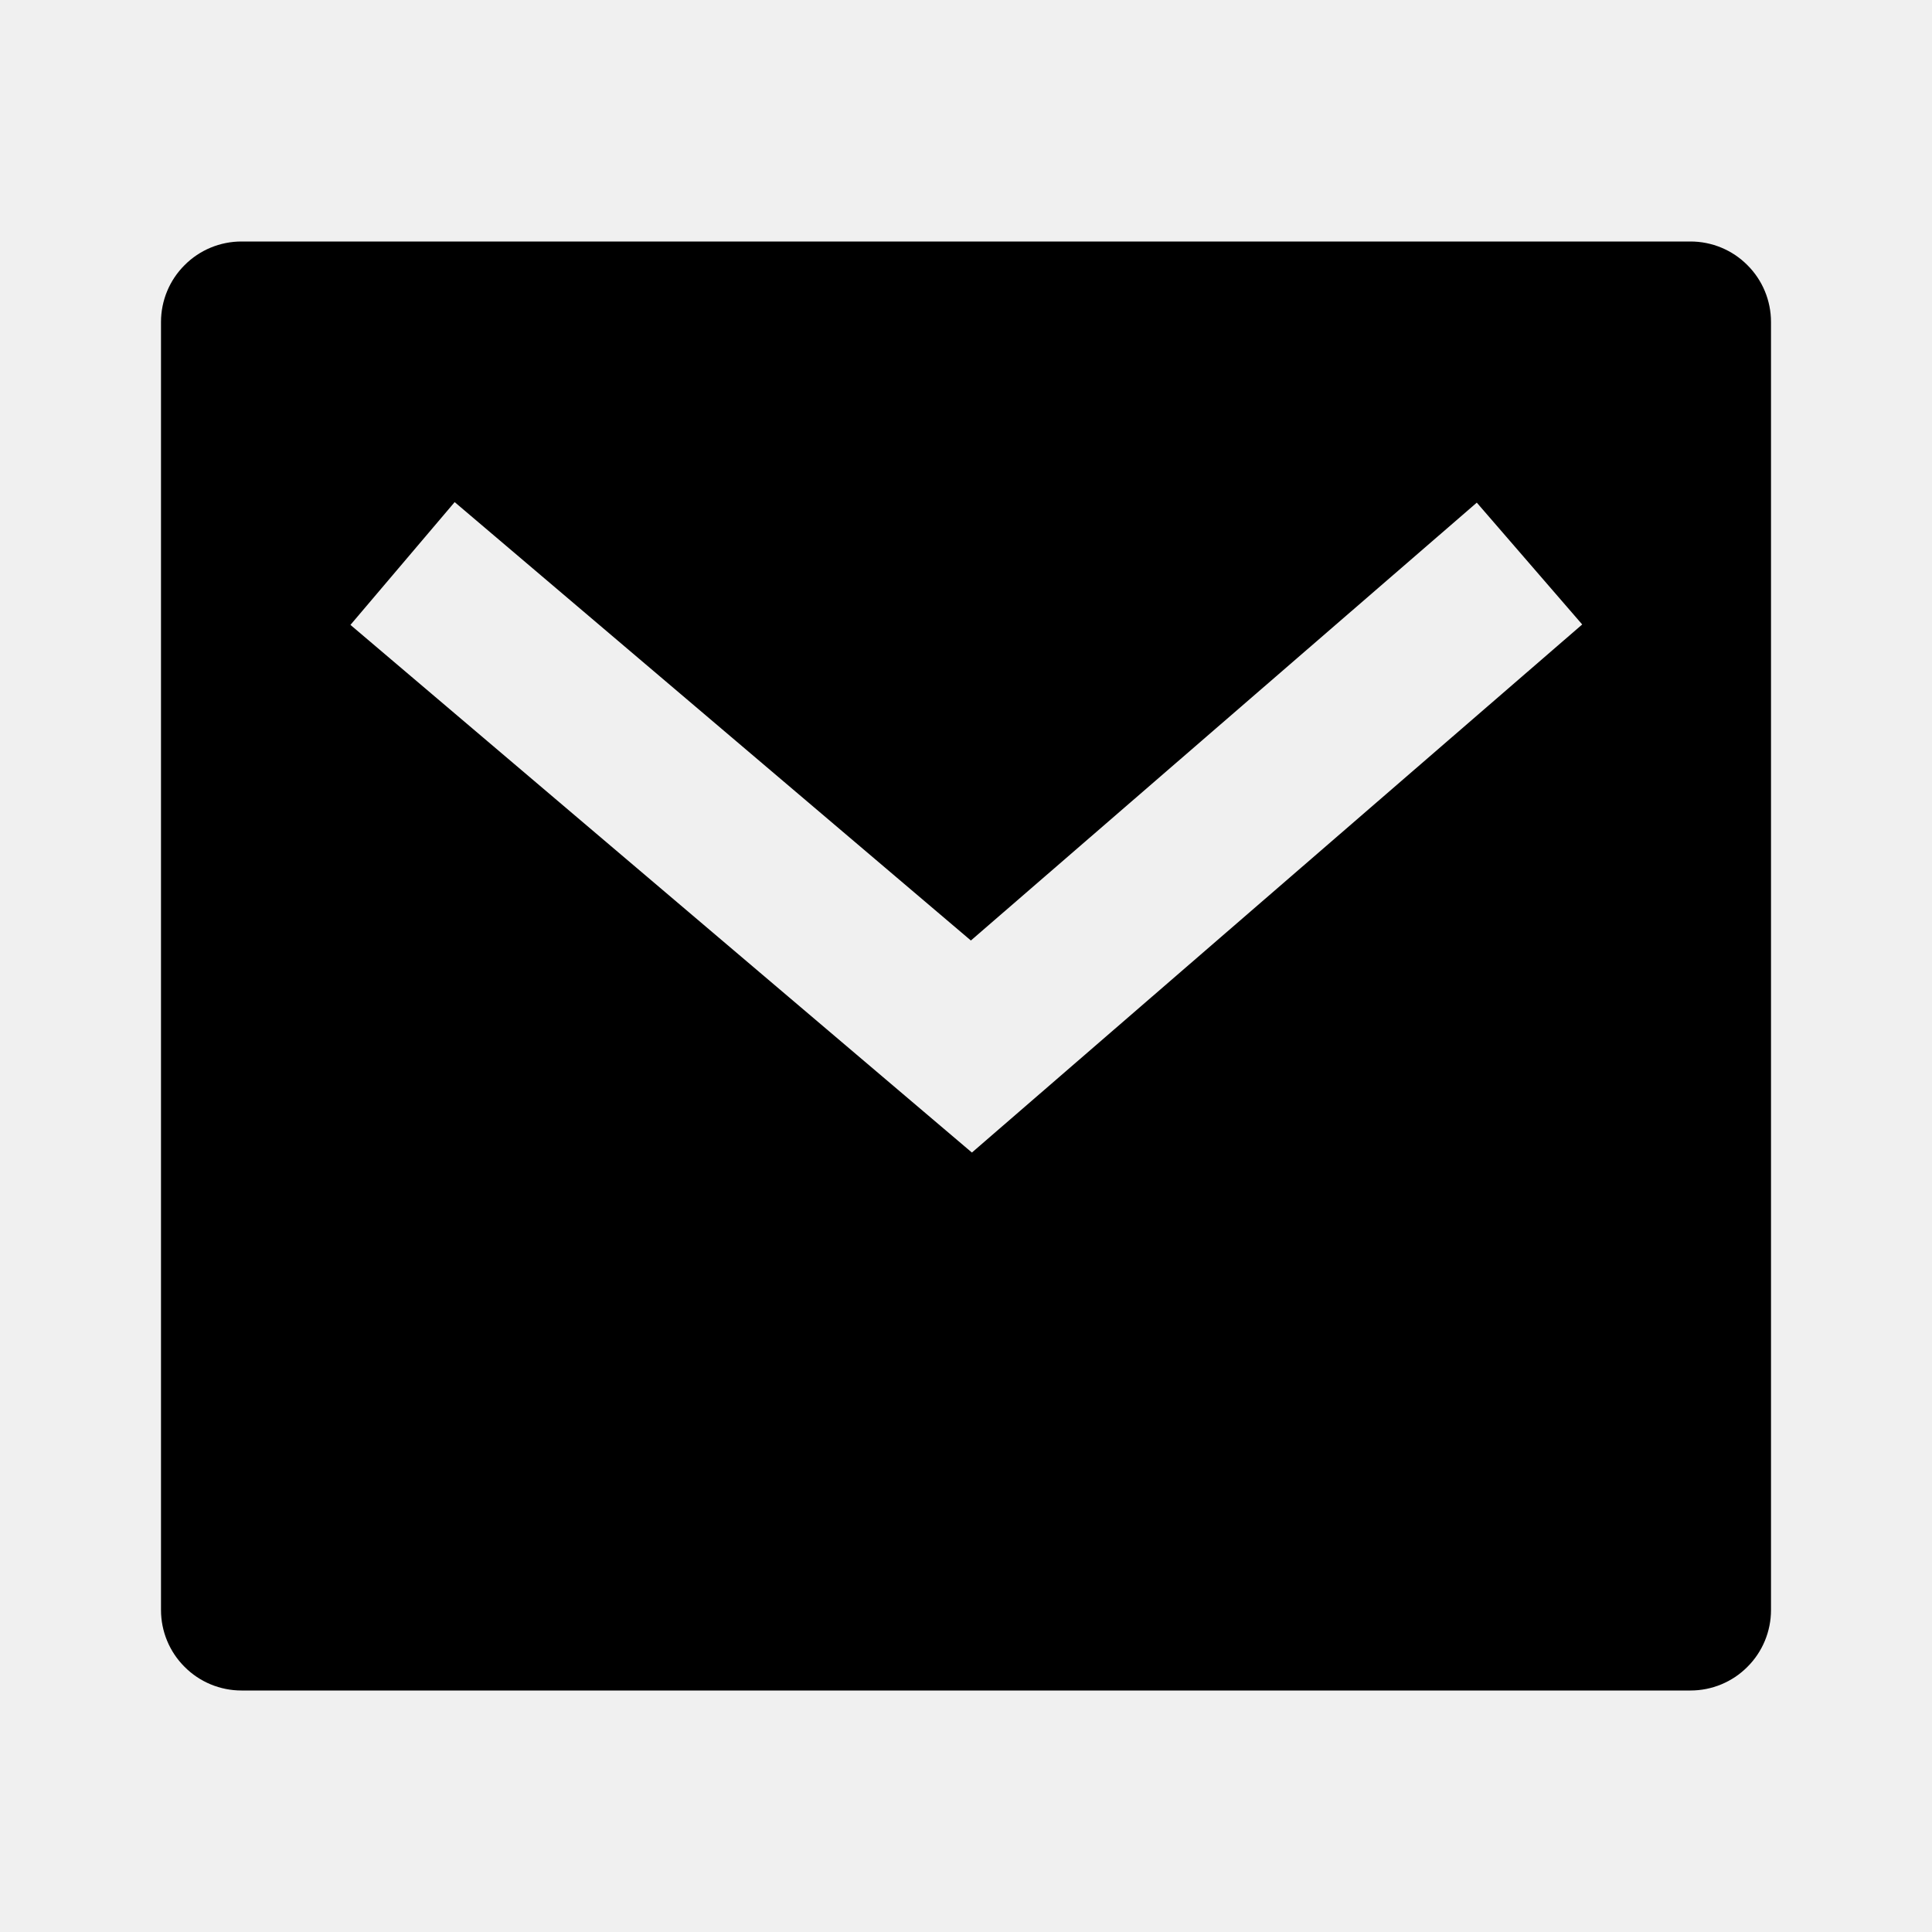
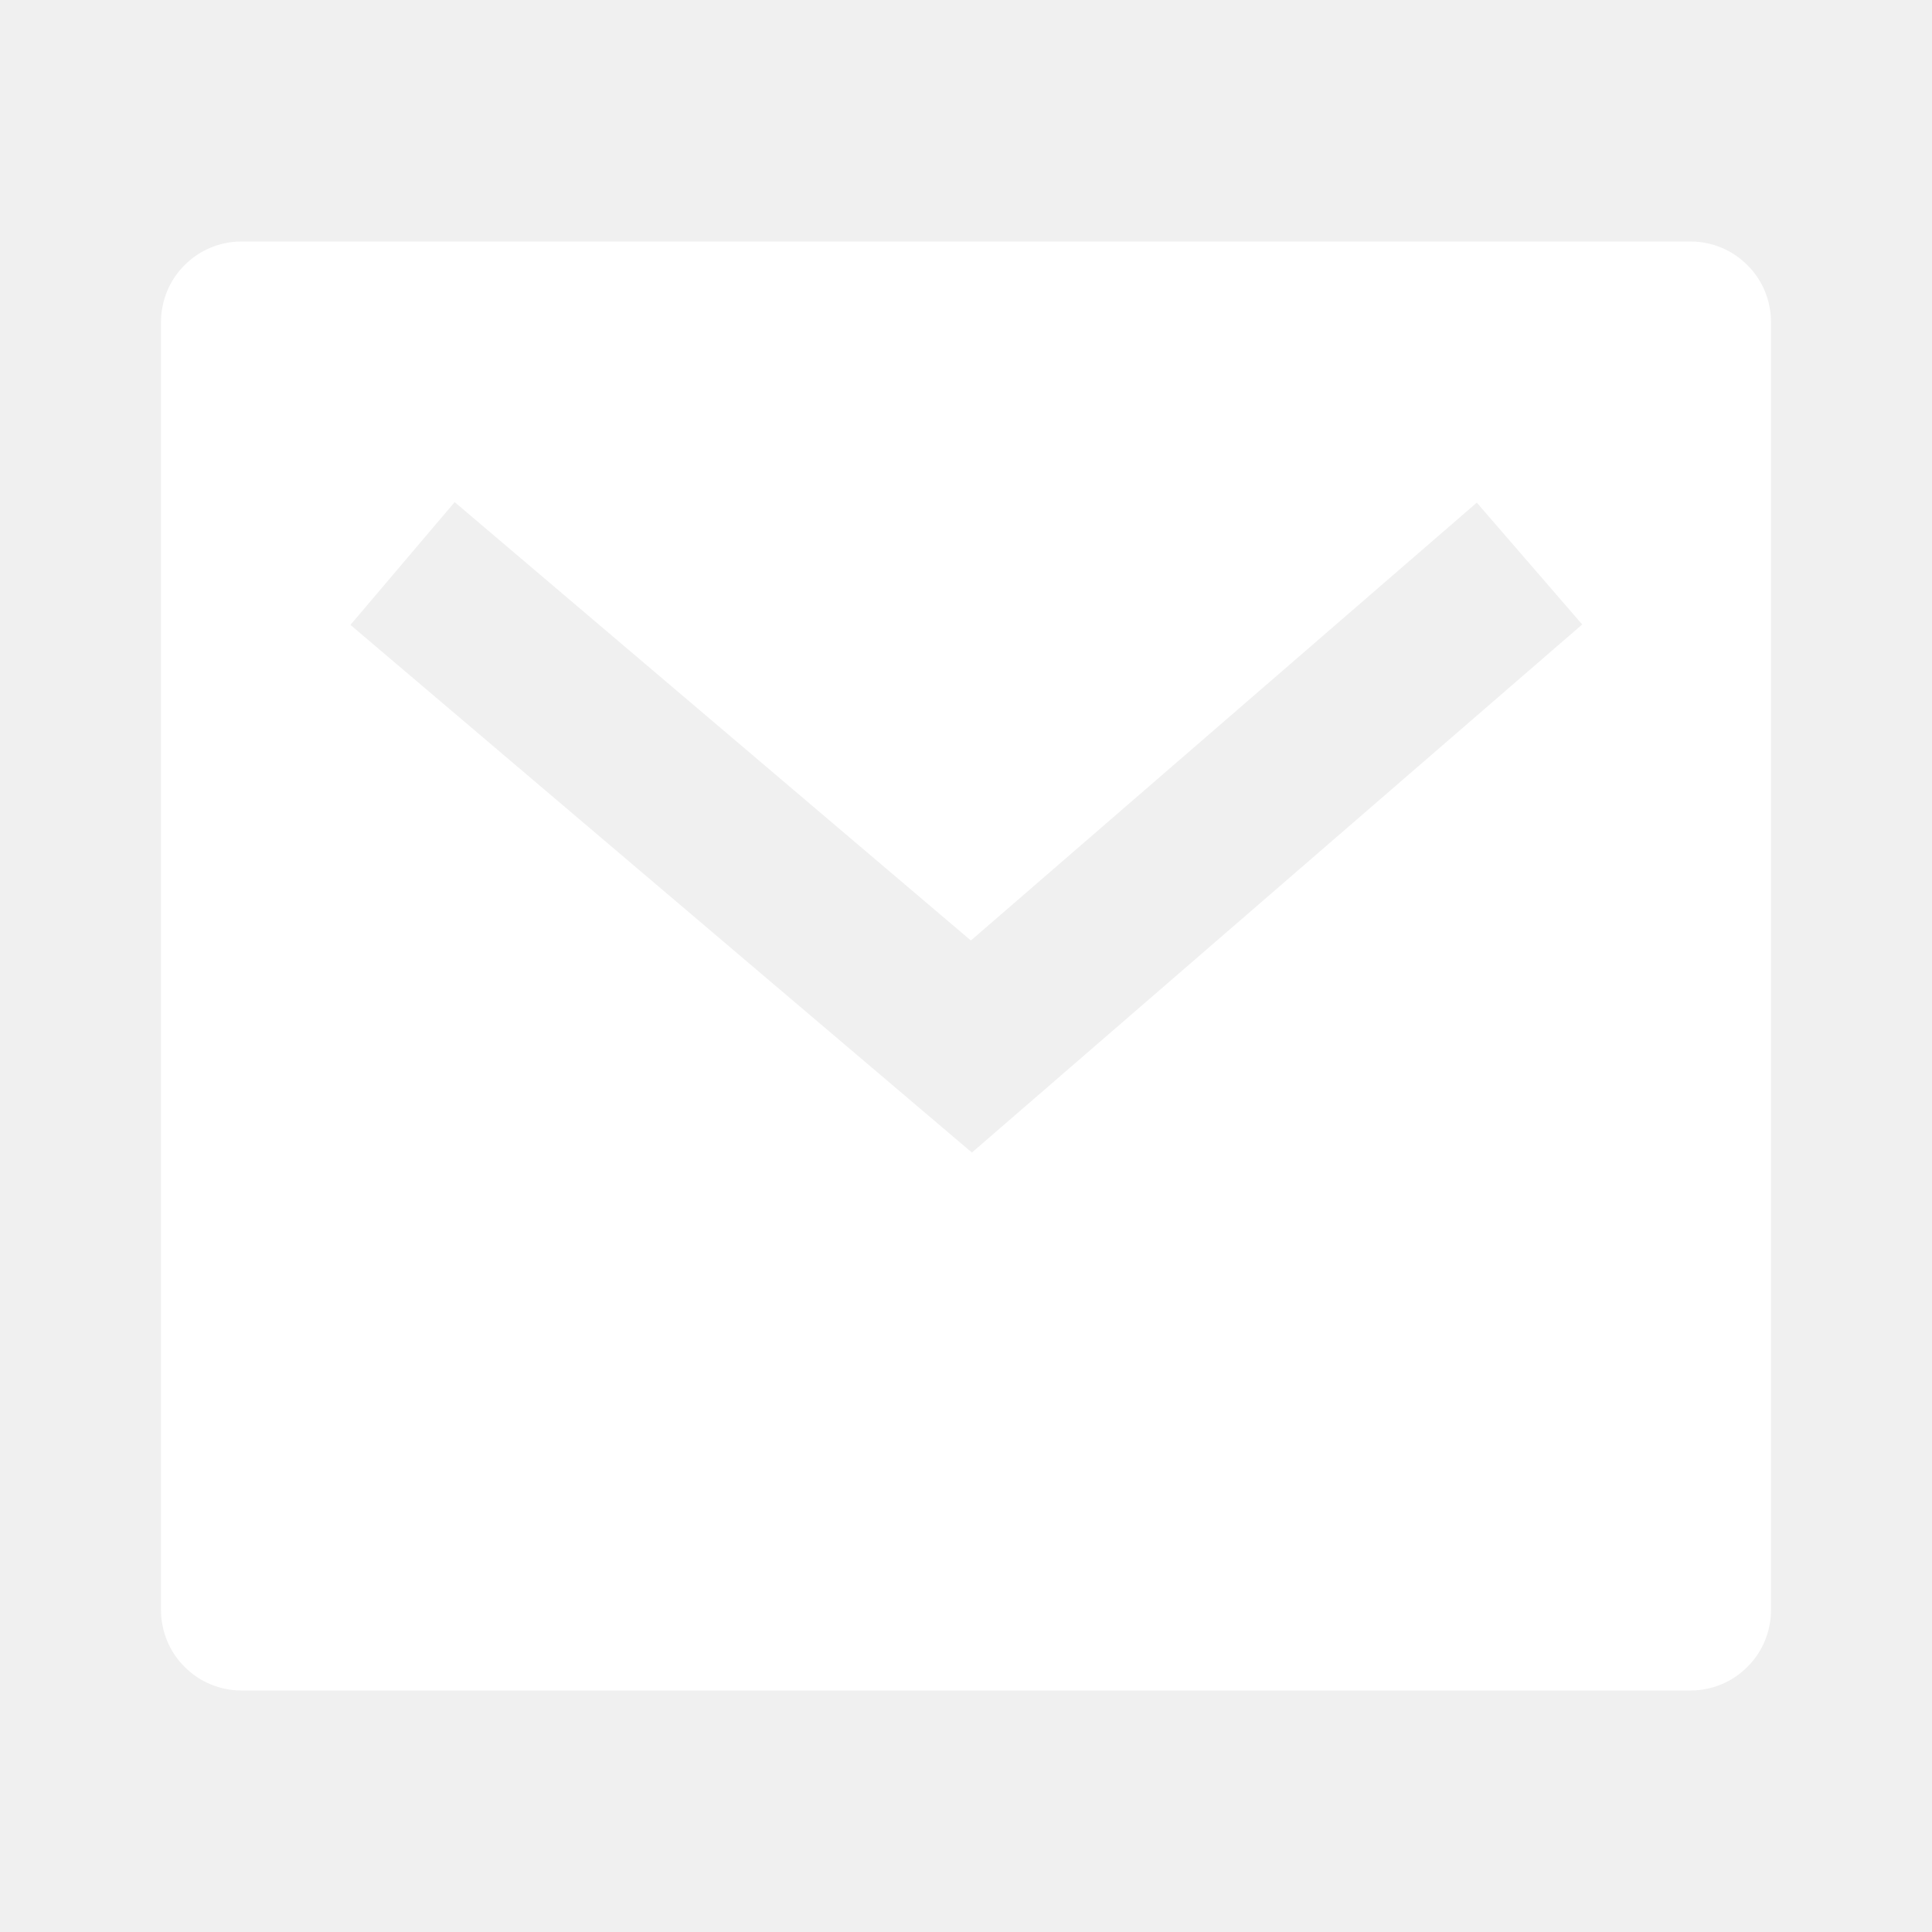
<svg xmlns="http://www.w3.org/2000/svg" width="18" height="18" viewBox="0 0 18 18" fill="none">
  <g clip-path="url(#clip0_112_2163)">
-     <path d="M2.25 2.25H15.75C15.949 2.25 16.14 2.329 16.28 2.47C16.421 2.61 16.5 2.801 16.5 3V15C16.5 15.199 16.421 15.39 16.28 15.53C16.14 15.671 15.949 15.75 15.75 15.75H2.25C2.051 15.75 1.86 15.671 1.72 15.53C1.579 15.39 1.5 15.199 1.5 15V3C1.5 2.801 1.579 2.61 1.72 2.47C1.86 2.329 2.051 2.25 2.25 2.25ZM9.045 8.762L4.236 4.678L3.265 5.822L9.055 10.738L14.741 5.818L13.759 4.683L9.046 8.762H9.045Z" fill="black" />
+     <path d="M2.25 2.25H15.75C15.949 2.25 16.14 2.329 16.28 2.47C16.421 2.61 16.5 2.801 16.5 3V15C16.5 15.199 16.421 15.39 16.28 15.53C16.14 15.671 15.949 15.75 15.75 15.75H2.25C2.051 15.75 1.86 15.671 1.72 15.53C1.579 15.39 1.5 15.199 1.5 15V3C1.5 2.801 1.579 2.61 1.72 2.47C1.86 2.329 2.051 2.25 2.25 2.25ZM9.045 8.762L4.236 4.678L3.265 5.822L9.055 10.738L14.741 5.818L13.759 4.683L9.046 8.762H9.045Z" fill="white" />
  </g>
  <defs>
    <clipPath id="clip0_112_2163">
-       <rect width="18" height="18" fill="black" />
+       <rect width="18" height="18" fill="white" />
    </clipPath>
  </defs>
</svg>
